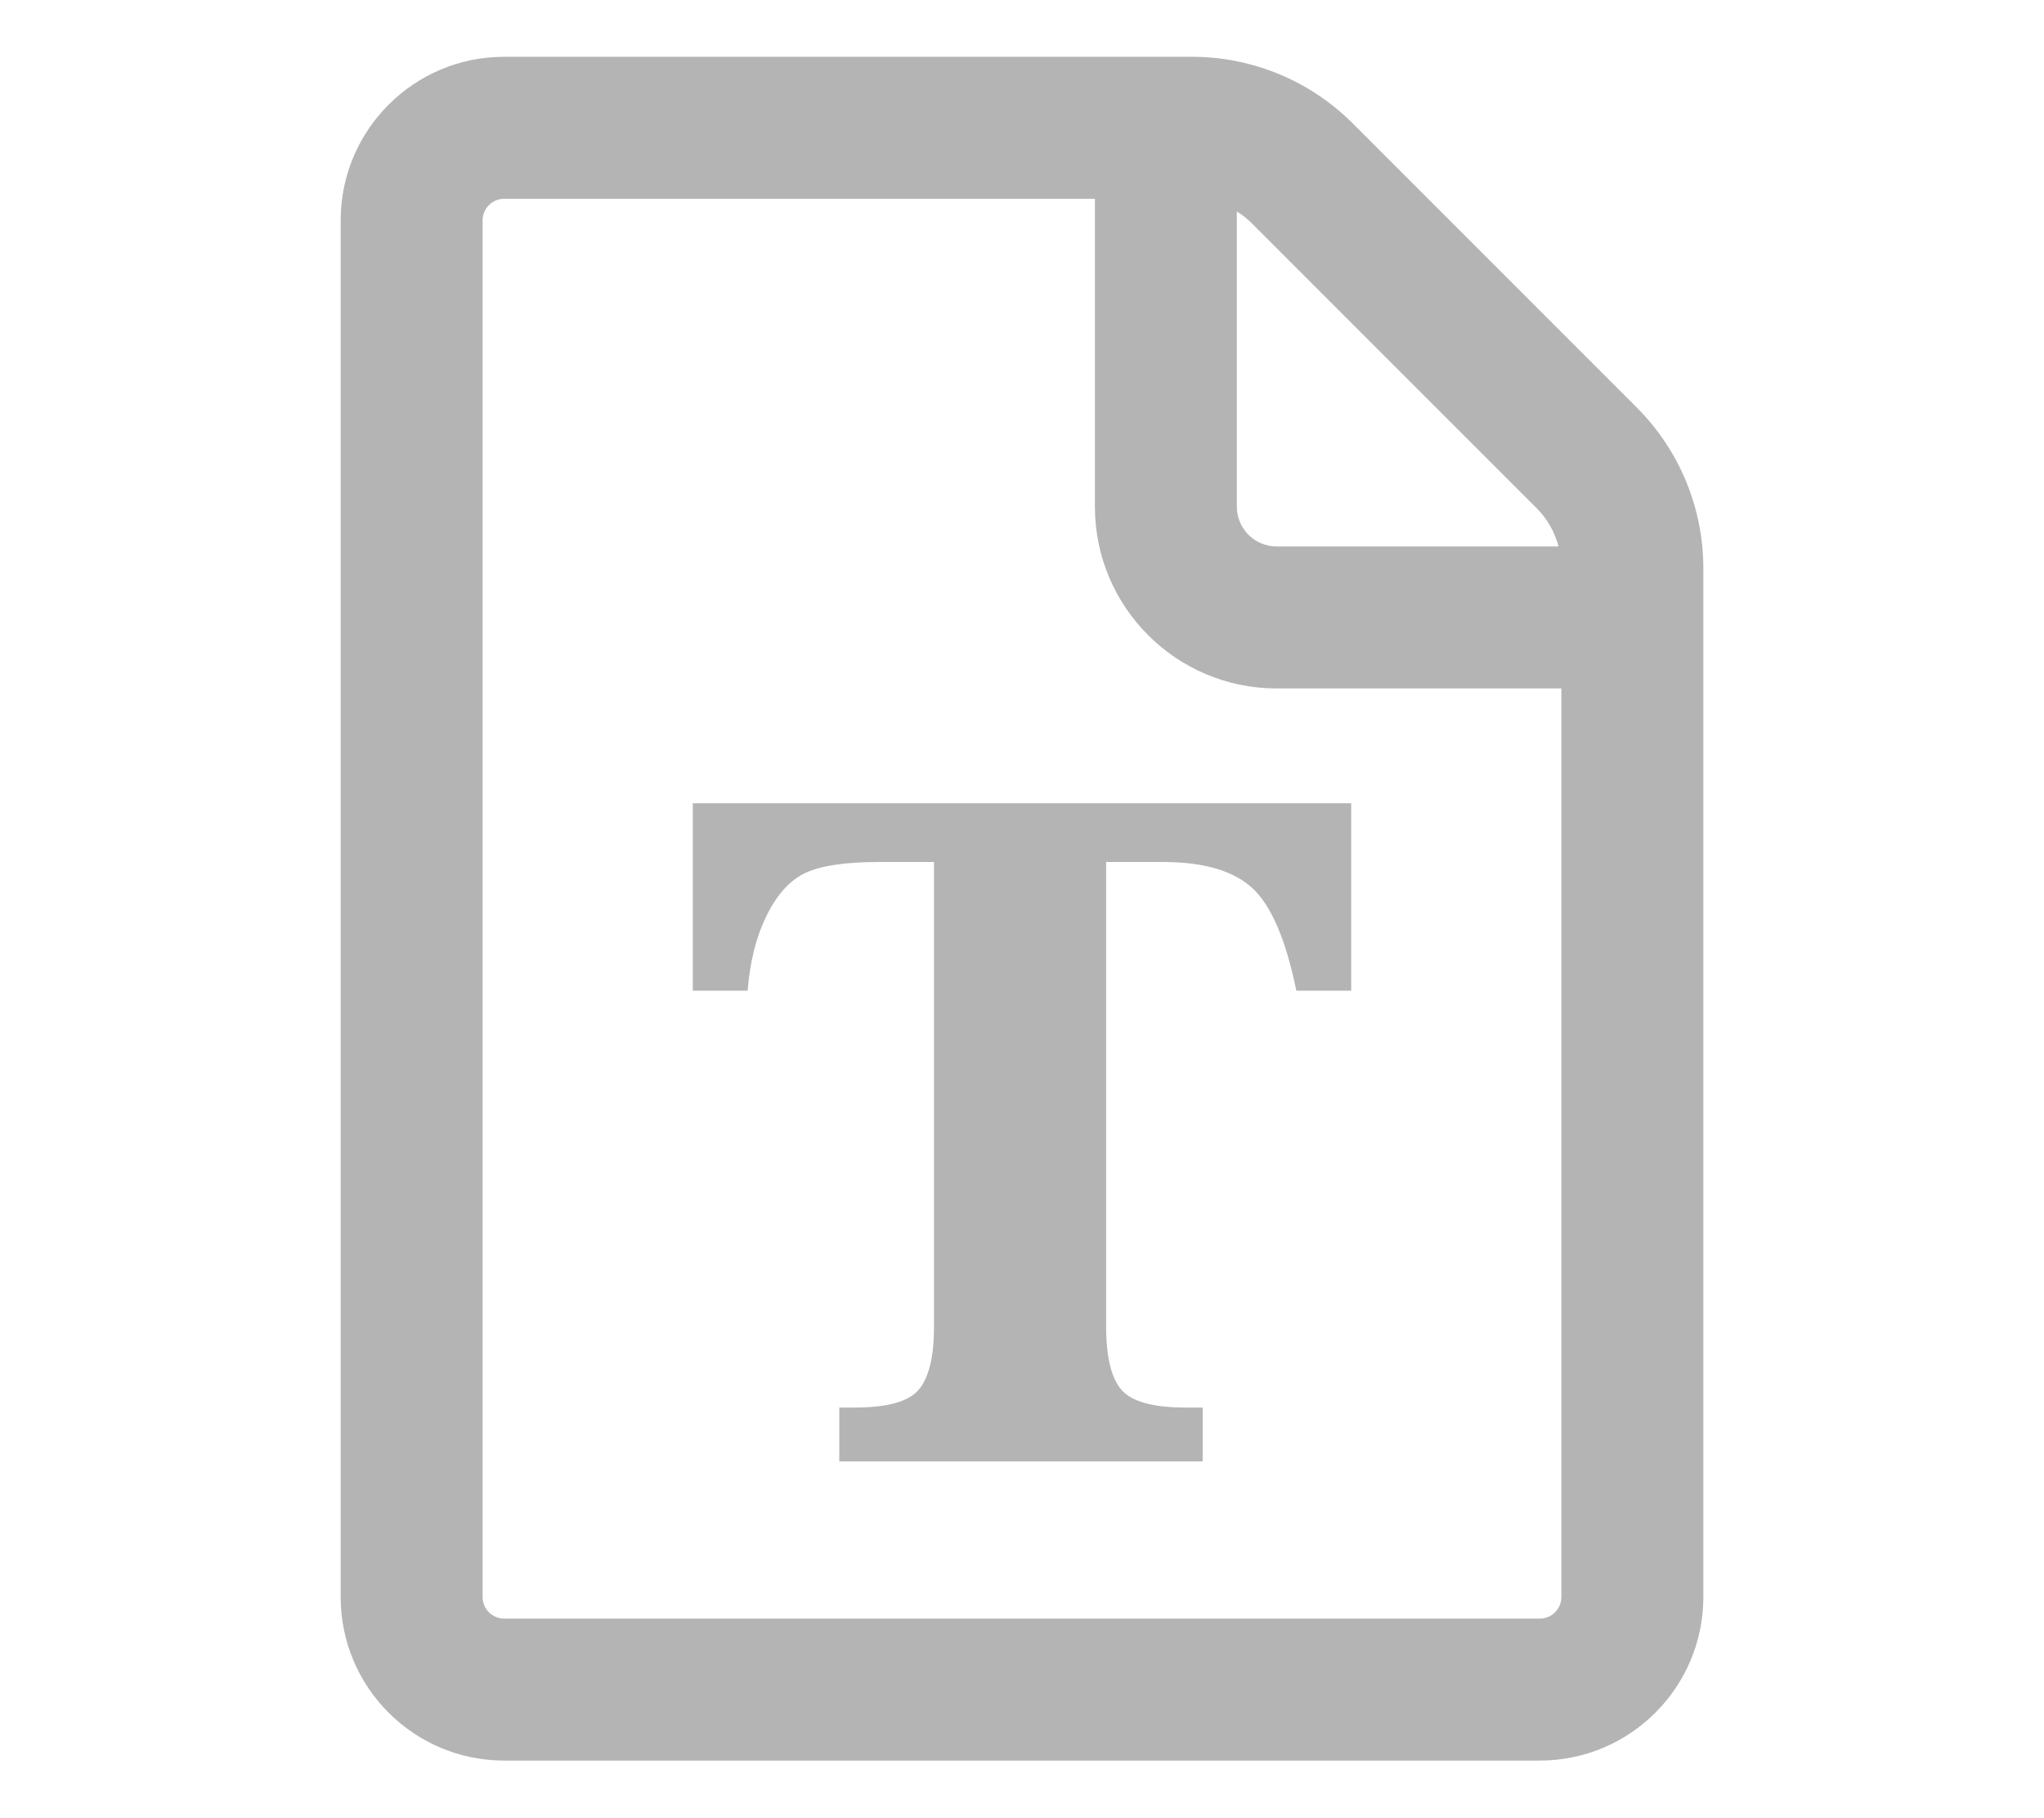
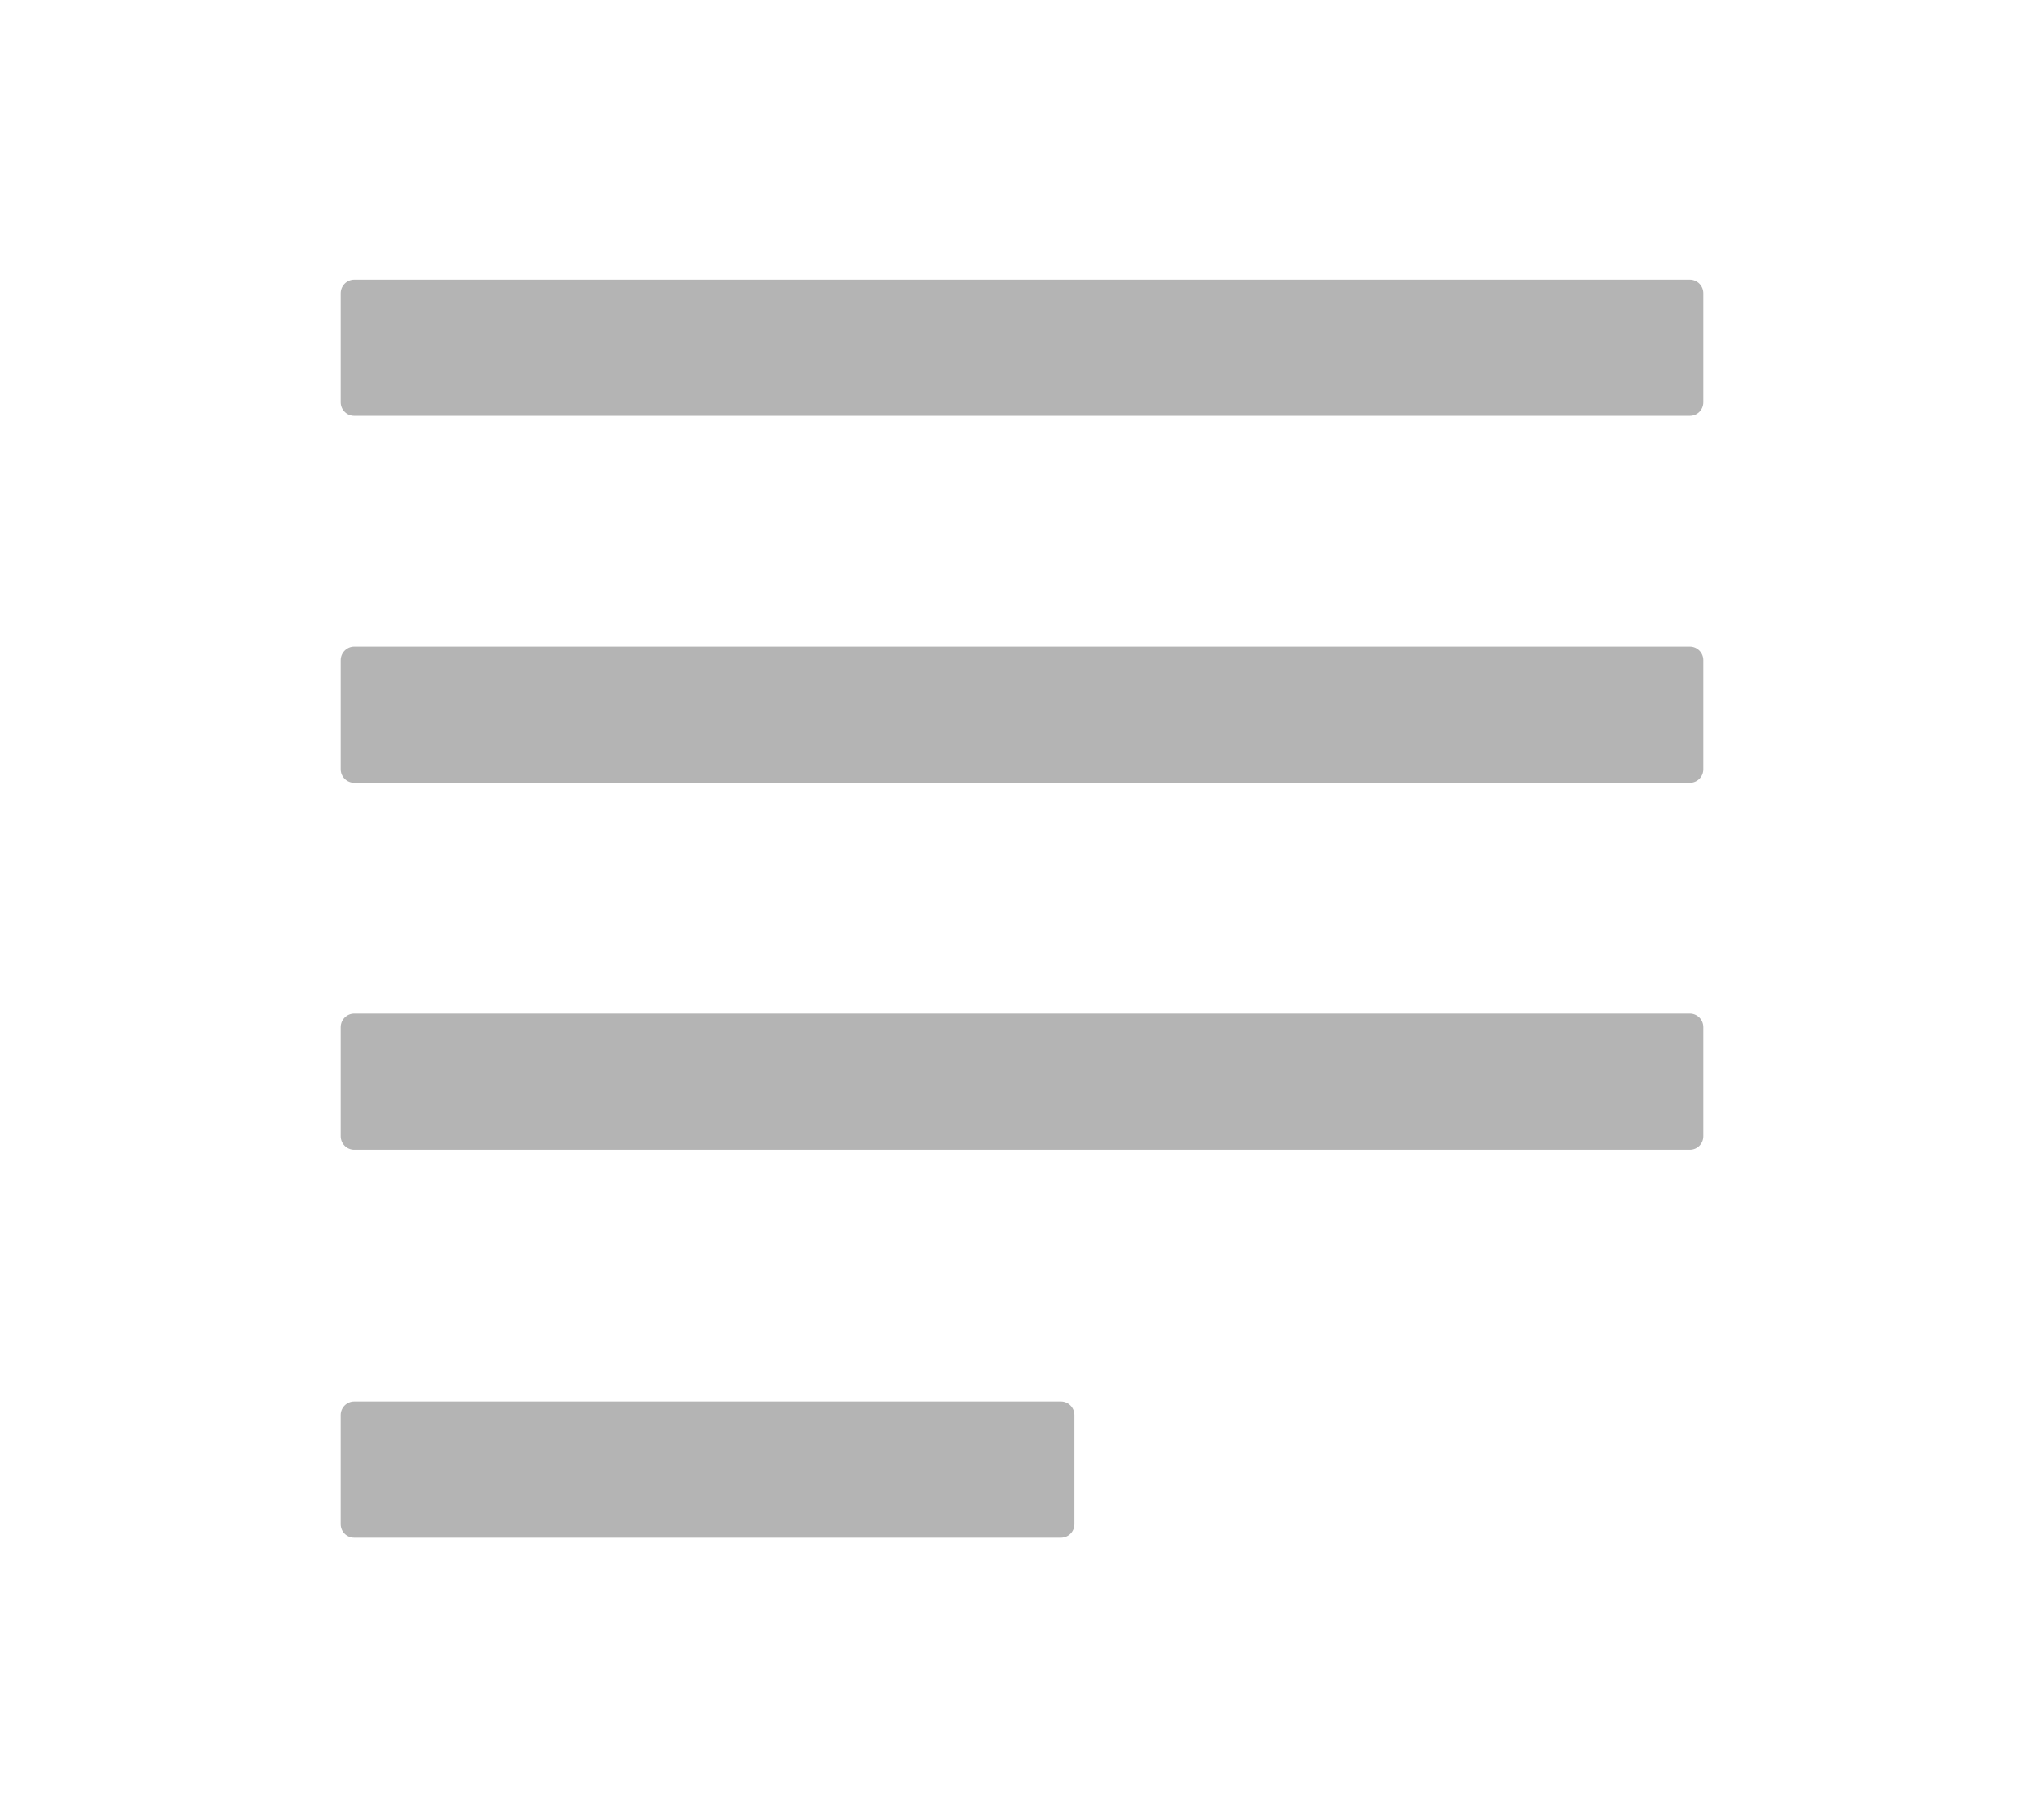
<svg xmlns="http://www.w3.org/2000/svg" width="100%" height="100%" viewBox="0 0 18 16" version="1.1" xml:space="preserve" style="fill-rule:evenodd;clip-rule:evenodd;stroke-linejoin:round;stroke-miterlimit:2;">
-   <path id="text-light" d="M11.912,1.086C11.537,0.711 11.028,0.5 10.498,0.5C8.668,0.5 4.44,0.5 4.44,0.5C3.645,0.5 3,1.145 3,1.94L3,14.06C3,14.855 3.645,15.5 4.44,15.5L13.56,15.5C14.355,15.5 15,14.855 15,14.06L15,5.002C15,4.472 14.789,3.963 14.414,3.588C13.728,2.902 12.598,1.772 11.912,1.086ZM9.642,1.75L9.642,4.461C9.642,5.344 10.359,6.061 11.242,6.061L13.75,6.061L13.75,14.06C13.75,14.165 13.665,14.25 13.56,14.25C13.56,14.25 4.44,14.25 4.44,14.25C4.335,14.25 4.25,14.165 4.25,14.06C4.25,14.06 4.25,1.94 4.25,1.94C4.25,1.835 4.335,1.75 4.44,1.75L9.642,1.75ZM8.225,7.589L7.737,7.589C7.447,7.589 7.233,7.621 7.097,7.683C6.96,7.746 6.845,7.871 6.753,8.057C6.66,8.244 6.604,8.465 6.584,8.722L6.101,8.722L6.101,7.072L11.899,7.072L11.899,8.722L11.416,8.722C11.325,8.277 11.197,7.977 11.032,7.822C10.866,7.667 10.603,7.589 10.241,7.589L9.741,7.589L9.741,11.682C9.741,11.947 9.786,12.132 9.876,12.236C9.966,12.34 10.154,12.392 10.442,12.392L10.591,12.392L10.591,12.866L7.391,12.866L7.391,12.392L7.528,12.392C7.819,12.392 8.007,12.338 8.094,12.231C8.181,12.125 8.225,11.942 8.225,11.682L8.225,7.589ZM10.892,1.862C10.941,1.892 10.987,1.928 11.028,1.97L13.53,4.472C13.625,4.566 13.692,4.684 13.725,4.811L11.242,4.811C11.049,4.811 10.892,4.654 10.892,4.461L10.892,1.862Z" style="fill:rgb(180,180,180);" />
+   <g id="text-light" transform="matrix(0.923077,0,0,0.923077,0.692308,1.54196)">
+     <g transform="matrix(0.791019,0,0,1.04745,-1.13382,-0.428064)">
+       <path d="M13.443,11.699L13.443,12.692C13.443,12.761 13.37,12.816 13.279,12.816L4.758,12.816C4.667,12.816 4.594,12.761 4.594,12.692L4.594,11.699C4.594,11.631 4.667,11.575 4.758,11.575L13.279,11.575C13.37,11.575 13.443,11.631 13.443,11.699Z" style="fill:rgb(180,180,180);" />
+     </g>
+     <g transform="matrix(1.46904,0,0,1.04745,-4.24853,-4.12806)">
+       <path d="M13.443,11.699L13.443,12.692C13.443,12.761 13.404,12.816 13.355,12.816L4.682,12.816C4.634,12.816 4.594,12.761 4.594,12.692L4.594,11.699C4.594,11.631 4.634,11.575 4.682,11.575L13.355,11.575C13.404,11.575 13.443,11.631 13.443,11.699Z" style="fill:rgb(180,180,180);" />
+     </g>
+     <g transform="matrix(1.46904,0,0,1.04745,-4.24853,-7.62806)">
+       <path d="M13.443,11.699L13.443,12.692C13.443,12.761 13.404,12.816 13.355,12.816L4.682,12.816C4.634,12.816 4.594,12.761 4.594,12.692L4.594,11.699C4.594,11.631 4.634,11.575 4.682,11.575L13.355,11.575C13.404,11.575 13.443,11.631 13.443,11.699Z" style="fill:rgb(180,180,180);" />
+     </g>
+     <g transform="matrix(1.46904,0,0,1.04745,-4.24853,-11.1281)">
+       <path d="M13.443,11.699L13.443,12.692C13.443,12.761 13.404,12.816 13.355,12.816L4.682,12.816C4.634,12.816 4.594,12.761 4.594,12.692L4.594,11.699C4.594,11.631 4.634,11.575 4.682,11.575L13.355,11.575C13.404,11.575 13.443,11.631 13.443,11.699Z" style="fill:rgb(180,180,180);" />
+     </g>
+   </g>
</svg>
